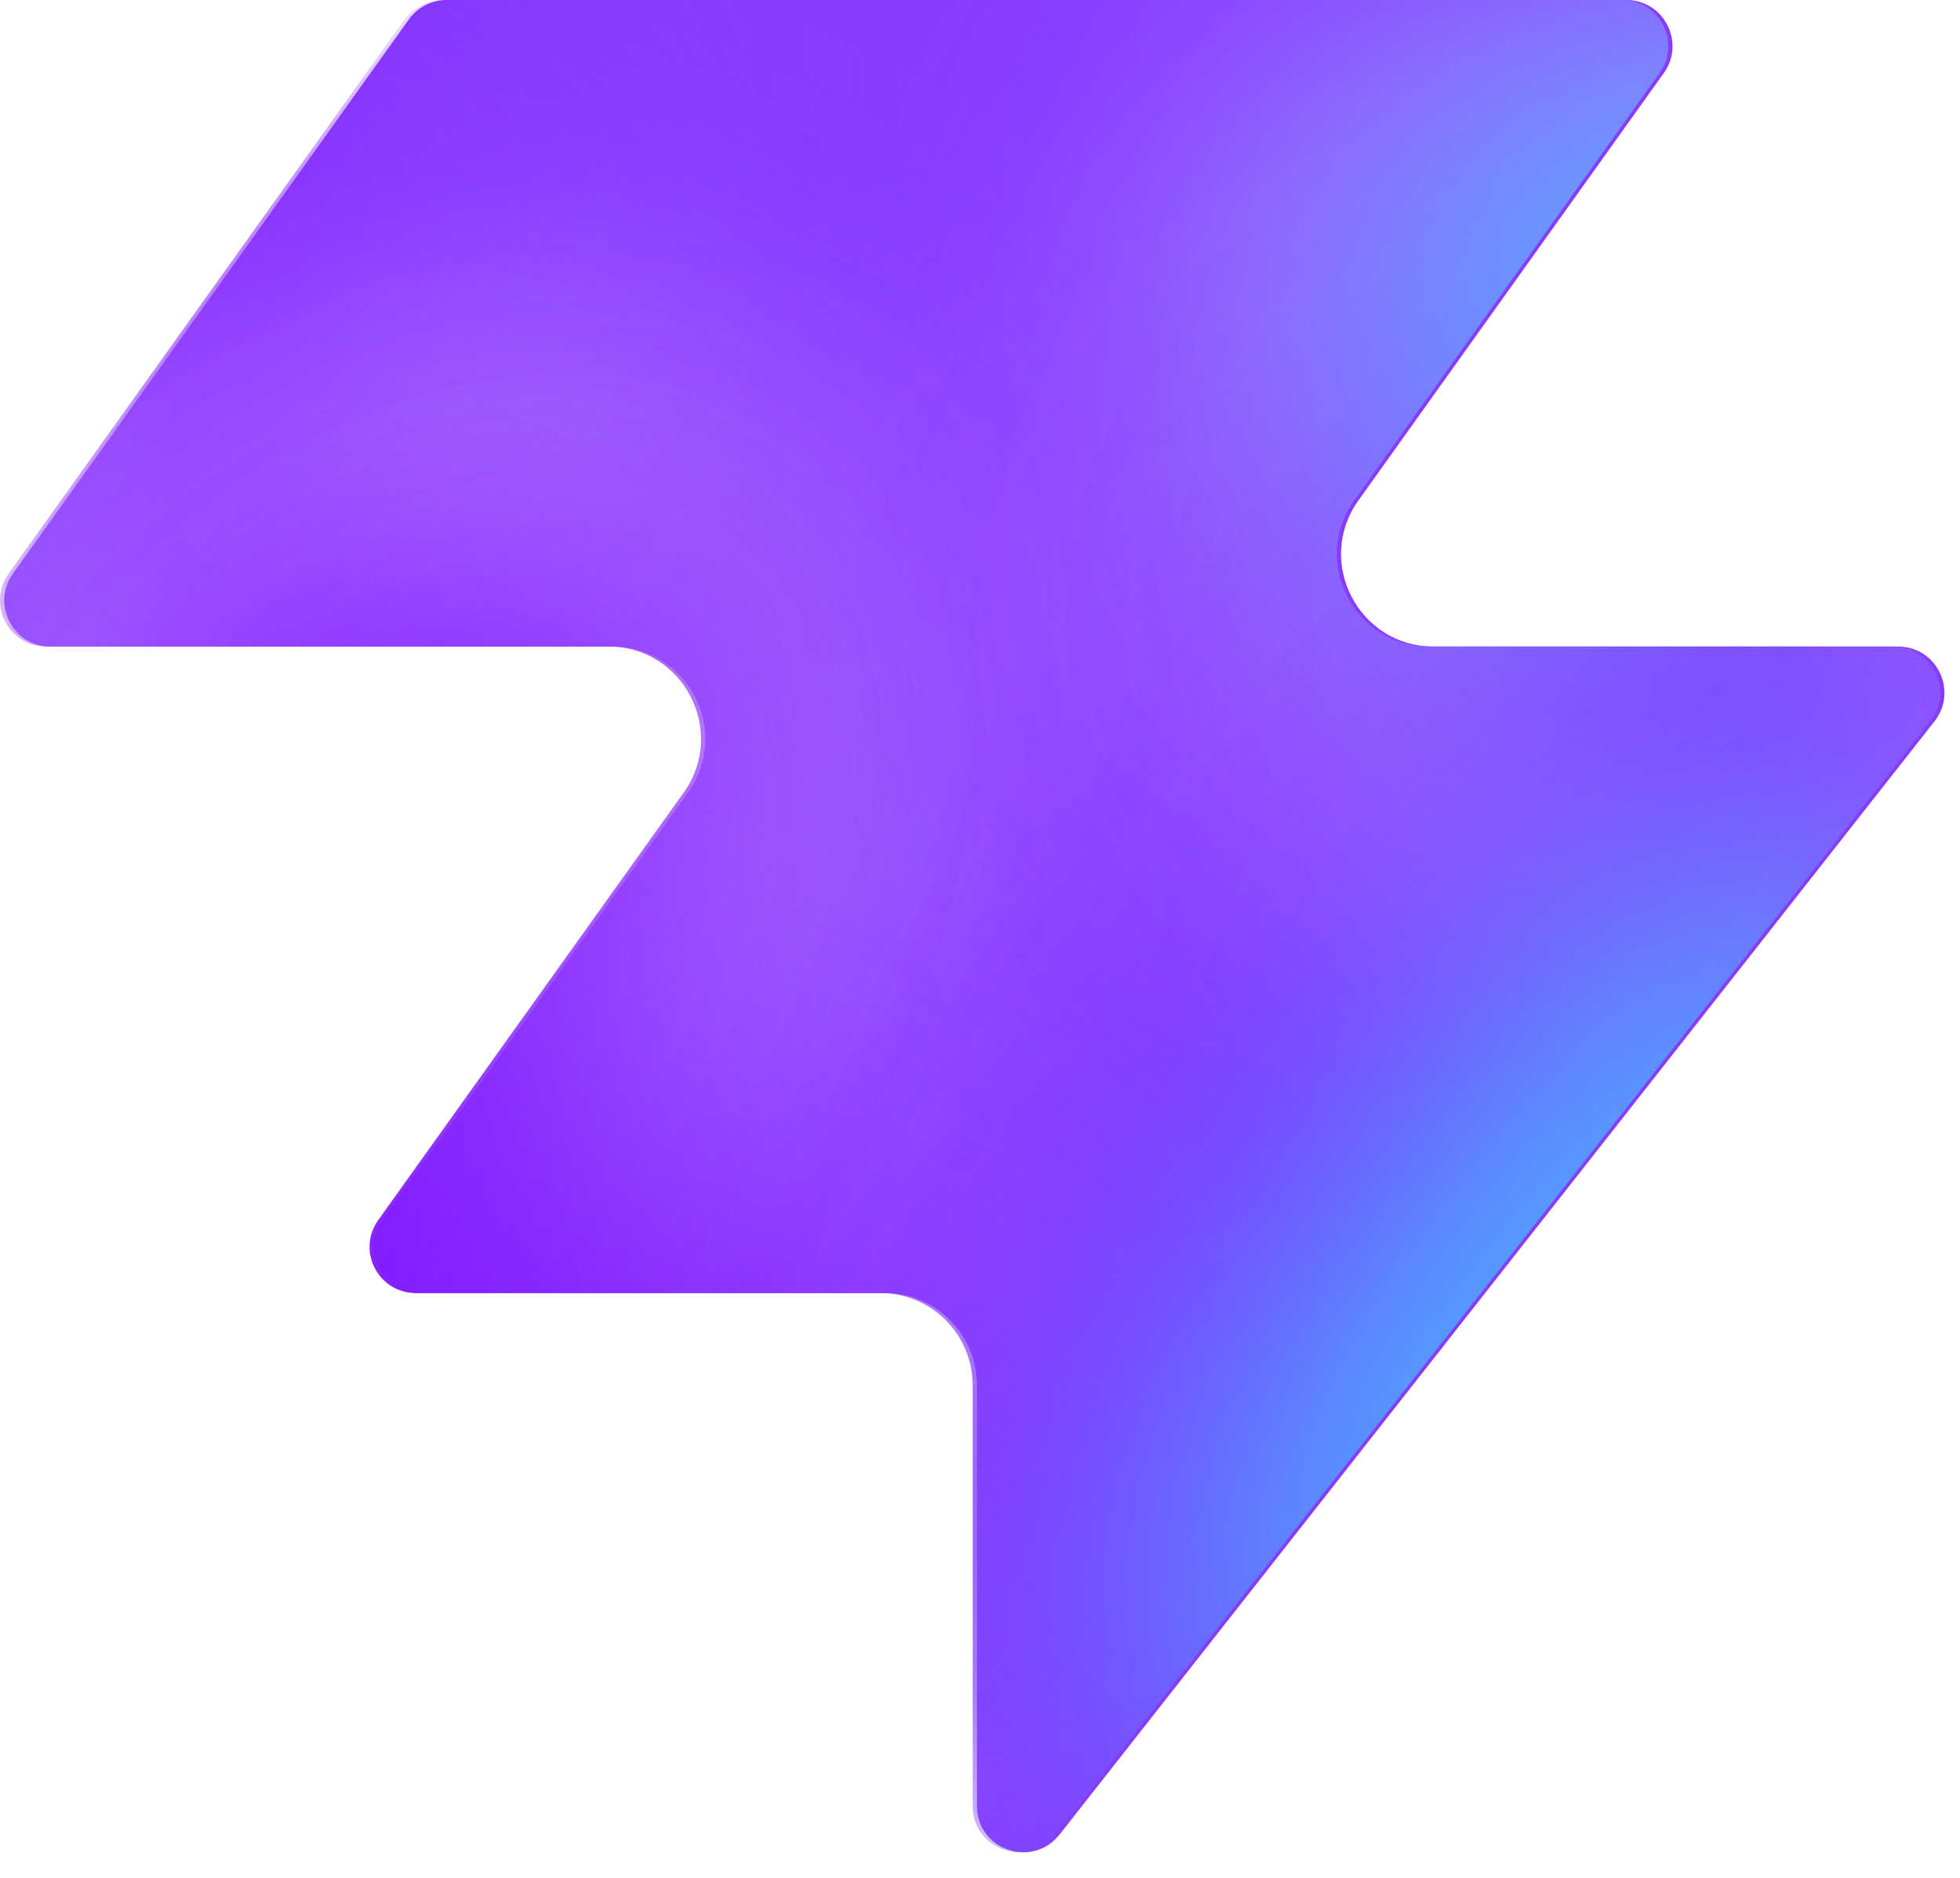
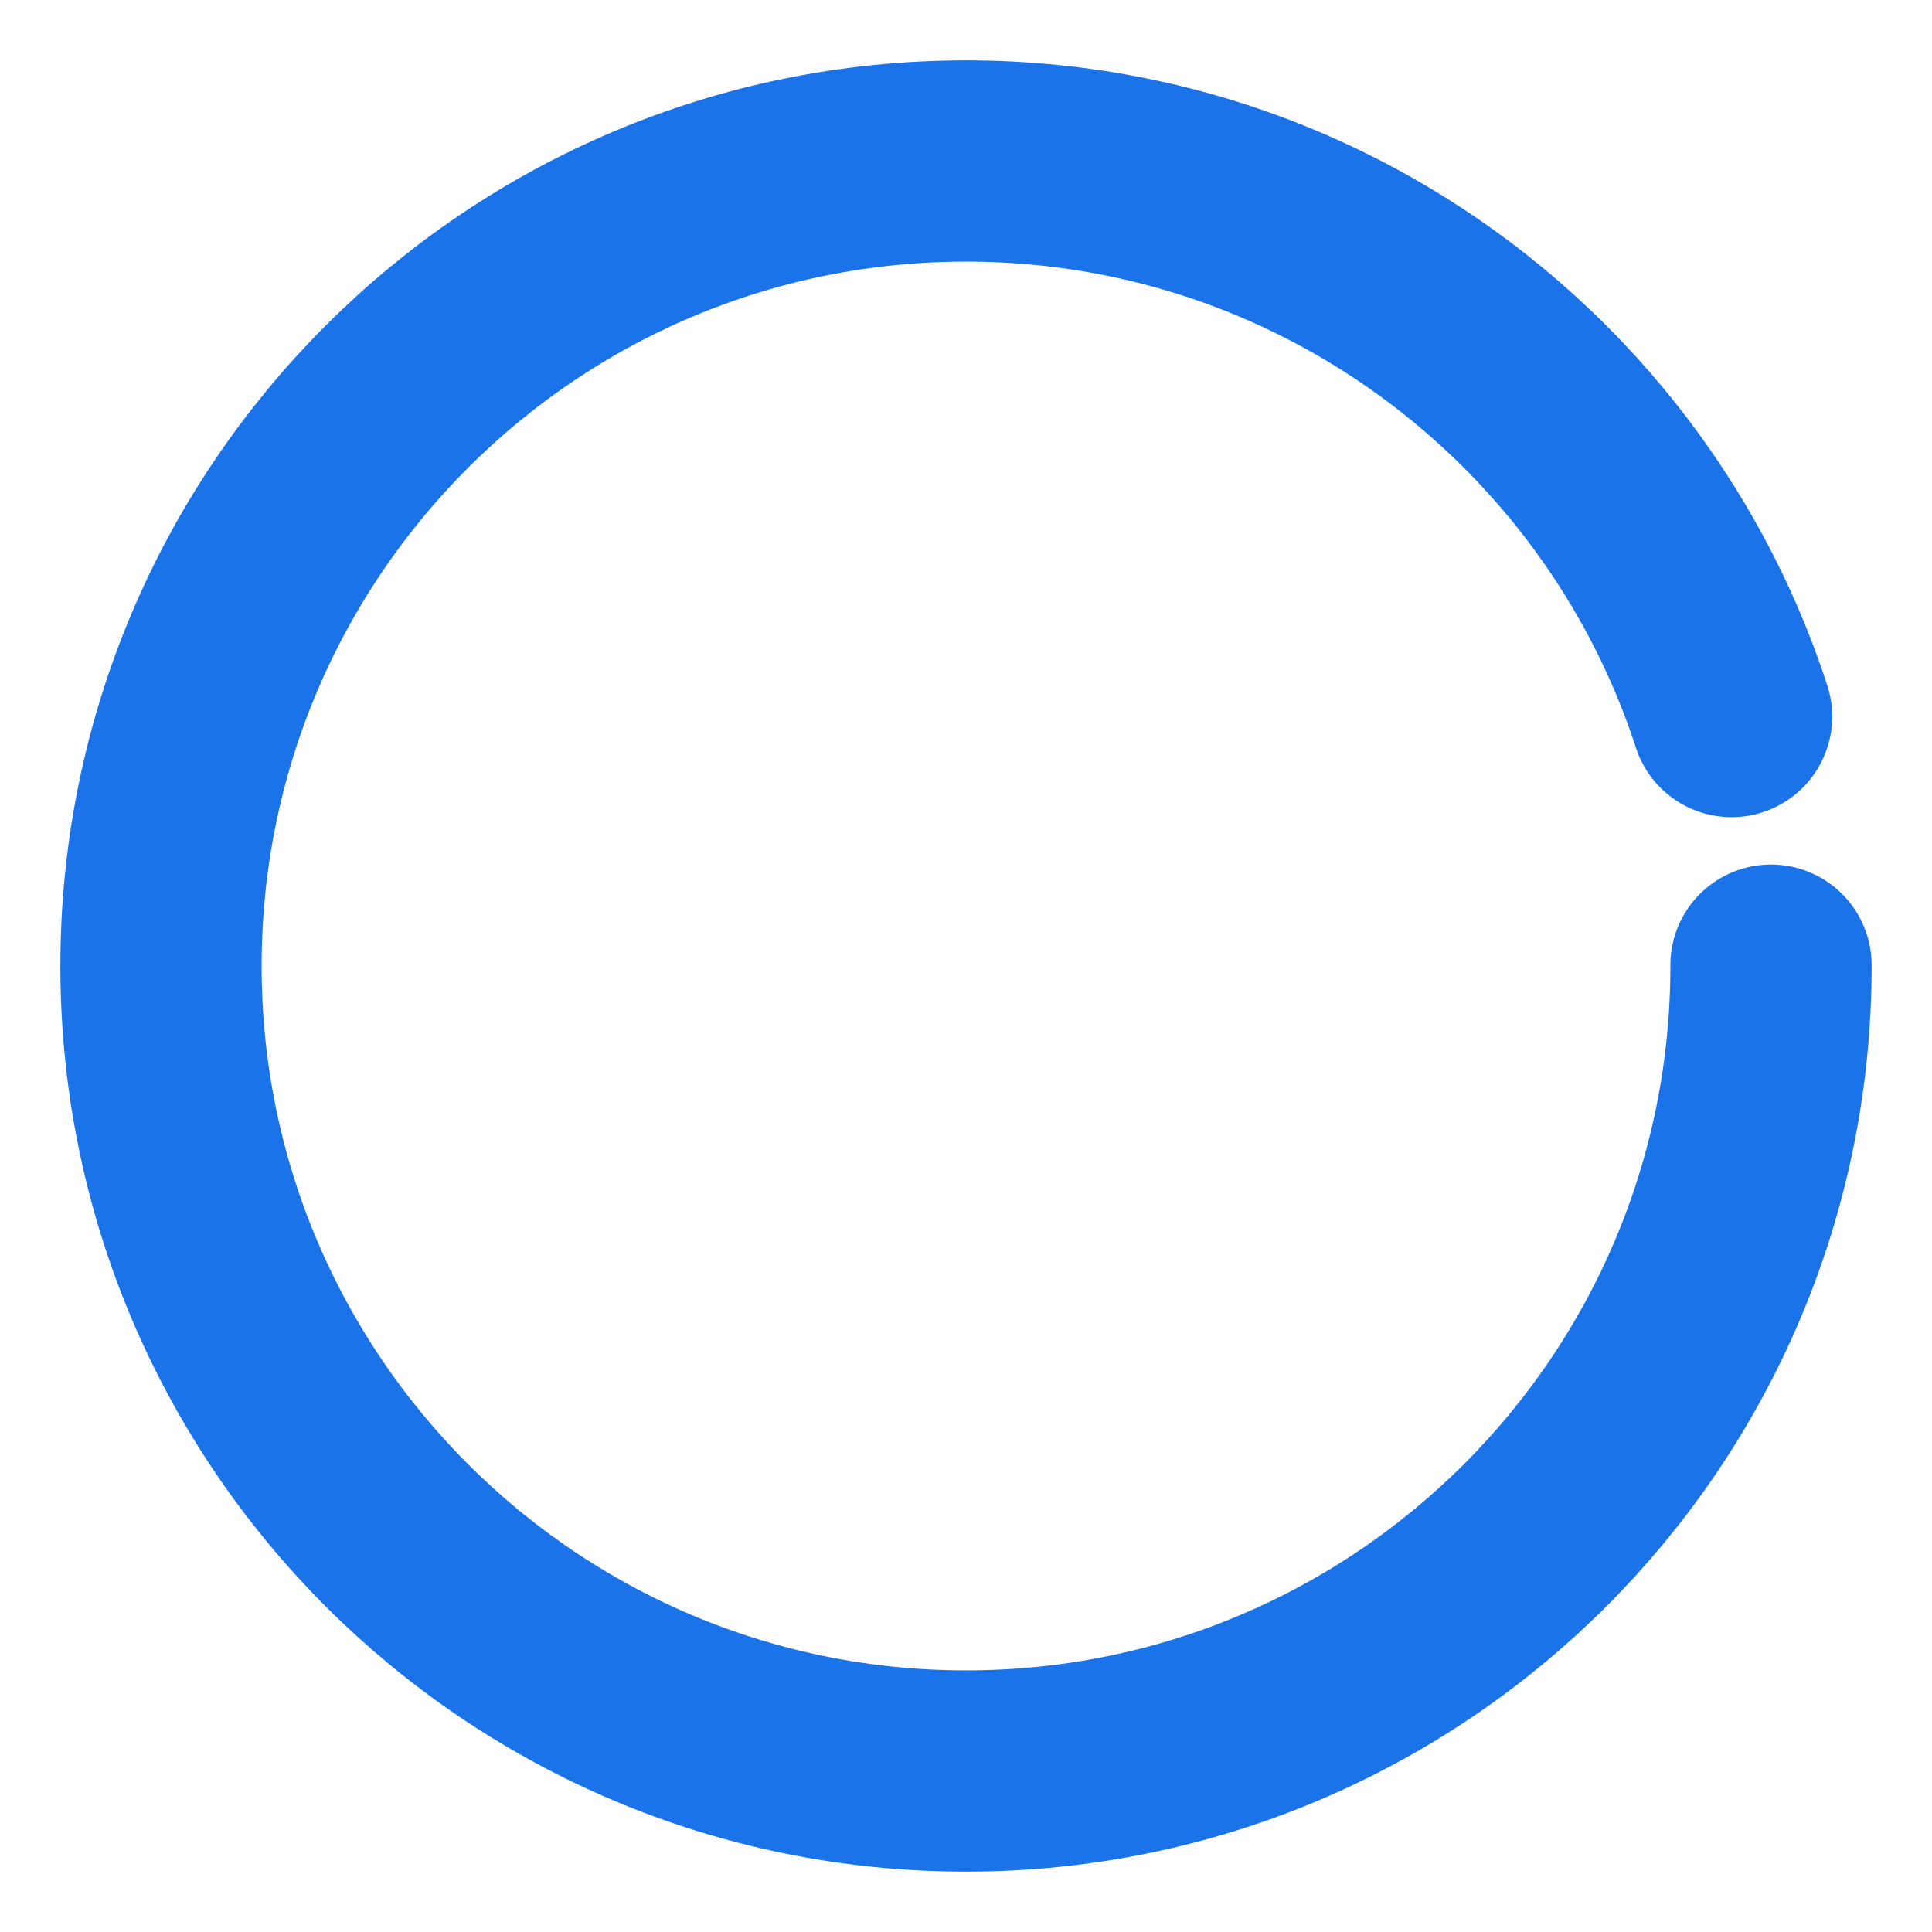
- <svg xmlns="http://www.w3.org/2000/svg" width="48" height="46" fill="none" viewBox="0 0 48 46">
-   <path fill="#863bff" d="M25.946 44.938c-.664.845-2.021.375-2.021-.698V33.937a2.26 2.26 0 0 0-2.262-2.262H10.287c-.92 0-1.456-1.04-.92-1.788l7.48-10.471c1.07-1.497 0-3.578-1.842-3.578H1.237c-.92 0-1.456-1.04-.92-1.788L10.013.474c.214-.297.556-.474.92-.474h28.894c.92 0 1.456 1.04.92 1.788l-7.48 10.471c-1.07 1.498 0 3.579 1.842 3.579h11.377c.943 0 1.473 1.088.89 1.83L25.947 44.94z" style="fill:#863bff;fill:color(display-p3 .525 .23 1);fill-opacity:1" />
-   <mask id="a" width="48" height="46" x="0" y="0" maskUnits="userSpaceOnUse" style="mask-type:alpha">
-     <path fill="#000" d="M25.842 44.938c-.664.844-2.021.375-2.021-.698V33.937a2.26 2.26 0 0 0-2.262-2.262H10.183c-.92 0-1.456-1.04-.92-1.788l7.48-10.471c1.07-1.498 0-3.579-1.842-3.579H1.133c-.92 0-1.456-1.04-.92-1.787L9.91.473c.214-.297.556-.474.92-.474h28.894c.92 0 1.456 1.04.92 1.788l-7.48 10.471c-1.07 1.498 0 3.578 1.842 3.578h11.377c.943 0 1.473 1.088.89 1.832L25.843 44.94z" style="fill:#000;fill-opacity:1" />
-   </mask>
-   <g mask="url(#a)">
-     <g filter="url(#b)">
-       <ellipse cx="5.508" cy="14.704" fill="#ede6ff" rx="5.508" ry="14.704" style="fill:#ede6ff;fill:color(display-p3 .927 .903 1);fill-opacity:1" transform="matrix(.00324 1 1 -.00324 -4.47 31.516)" />
-     </g>
-     <g filter="url(#c)">
-       <ellipse cx="10.399" cy="29.851" fill="#ede6ff" rx="10.399" ry="29.851" style="fill:#ede6ff;fill:color(display-p3 .927 .903 1);fill-opacity:1" transform="matrix(.00324 1 1 -.00324 -39.328 7.883)" />
-     </g>
-     <g filter="url(#d)">
-       <ellipse cx="5.508" cy="30.487" fill="#7e14ff" rx="5.508" ry="30.487" style="fill:#7e14ff;fill:color(display-p3 .492 .077 1);fill-opacity:1" transform="rotate(89.814 -25.913 -14.639)scale(1 -1)" />
-     </g>
-     <g filter="url(#e)">
-       <ellipse cx="5.508" cy="30.599" fill="#7e14ff" rx="5.508" ry="30.599" style="fill:#7e14ff;fill:color(display-p3 .492 .077 1);fill-opacity:1" transform="rotate(89.814 -32.644 -3.334)scale(1 -1)" />
-     </g>
-     <g filter="url(#f)">
-       <ellipse cx="5.508" cy="30.599" fill="#7e14ff" rx="5.508" ry="30.599" style="fill:#7e14ff;fill:color(display-p3 .492 .077 1);fill-opacity:1" transform="matrix(.00324 1 1 -.00324 -34.34 30.47)" />
-     </g>
-     <g filter="url(#g)">
-       <ellipse cx="14.072" cy="22.078" fill="#ede6ff" rx="14.072" ry="22.078" style="fill:#ede6ff;fill:color(display-p3 .927 .903 1);fill-opacity:1" transform="rotate(93.35 24.506 48.493)scale(-1 1)" />
-     </g>
-     <g filter="url(#h)">
-       <ellipse cx="3.47" cy="21.501" fill="#7e14ff" rx="3.47" ry="21.501" style="fill:#7e14ff;fill:color(display-p3 .492 .077 1);fill-opacity:1" transform="rotate(89.009 28.708 47.59)scale(-1 1)" />
-     </g>
-     <g filter="url(#i)">
-       <ellipse cx="3.47" cy="21.501" fill="#7e14ff" rx="3.47" ry="21.501" style="fill:#7e14ff;fill:color(display-p3 .492 .077 1);fill-opacity:1" transform="rotate(89.009 28.708 47.59)scale(-1 1)" />
-     </g>
-     <g filter="url(#j)">
-       <ellipse cx=".387" cy="8.972" fill="#7e14ff" rx="4.407" ry="29.108" style="fill:#7e14ff;fill:color(display-p3 .492 .077 1);fill-opacity:1" transform="rotate(39.51 .387 8.972)" />
-     </g>
-     <g filter="url(#k)">
-       <ellipse cx="47.523" cy="-6.092" fill="#7e14ff" rx="4.407" ry="29.108" style="fill:#7e14ff;fill:color(display-p3 .492 .077 1);fill-opacity:1" transform="rotate(37.892 47.523 -6.092)" />
-     </g>
-     <g filter="url(#l)">
-       <ellipse cx="41.412" cy="6.333" fill="#47bfff" rx="5.971" ry="9.665" style="fill:#47bfff;fill:color(display-p3 .28 .748 1);fill-opacity:1" transform="rotate(37.892 41.412 6.333)" />
-     </g>
-     <g filter="url(#m)">
-       <ellipse cx="-1.879" cy="38.332" fill="#7e14ff" rx="4.407" ry="29.108" style="fill:#7e14ff;fill:color(display-p3 .492 .077 1);fill-opacity:1" transform="rotate(37.892 -1.88 38.332)" />
-     </g>
-     <g filter="url(#n)">
-       <ellipse cx="-1.879" cy="38.332" fill="#7e14ff" rx="4.407" ry="29.108" style="fill:#7e14ff;fill:color(display-p3 .492 .077 1);fill-opacity:1" transform="rotate(37.892 -1.88 38.332)" />
-     </g>
-     <g filter="url(#o)">
-       <ellipse cx="35.651" cy="29.907" fill="#7e14ff" rx="4.407" ry="29.108" style="fill:#7e14ff;fill:color(display-p3 .492 .077 1);fill-opacity:1" transform="rotate(37.892 35.651 29.907)" />
-     </g>
-     <g filter="url(#p)">
-       <ellipse cx="38.418" cy="32.4" fill="#47bfff" rx="5.971" ry="15.297" style="fill:#47bfff;fill:color(display-p3 .28 .748 1);fill-opacity:1" transform="rotate(37.892 38.418 32.4)" />
-     </g>
-   </g>
-   <defs>
-     <filter id="b" width="60.045" height="41.654" x="-19.77" y="16.149" color-interpolation-filters="sRGB" filterUnits="userSpaceOnUse">
-       <feFlood flood-opacity="0" result="BackgroundImageFix" />
-       <feBlend in="SourceGraphic" in2="BackgroundImageFix" result="shape" />
-       <feGaussianBlur result="effect1_foregroundBlur_2002_17158" stdDeviation="7.659" />
-     </filter>
-     <filter id="c" width="90.34" height="51.437" x="-54.613" y="-7.533" color-interpolation-filters="sRGB" filterUnits="userSpaceOnUse">
-       <feFlood flood-opacity="0" result="BackgroundImageFix" />
-       <feBlend in="SourceGraphic" in2="BackgroundImageFix" result="shape" />
-       <feGaussianBlur result="effect1_foregroundBlur_2002_17158" stdDeviation="7.659" />
-     </filter>
-     <filter id="d" width="79.355" height="29.4" x="-49.64" y="2.03" color-interpolation-filters="sRGB" filterUnits="userSpaceOnUse">
-       <feFlood flood-opacity="0" result="BackgroundImageFix" />
-       <feBlend in="SourceGraphic" in2="BackgroundImageFix" result="shape" />
-       <feGaussianBlur result="effect1_foregroundBlur_2002_17158" stdDeviation="4.596" />
-     </filter>
-     <filter id="e" width="79.579" height="29.4" x="-45.045" y="20.029" color-interpolation-filters="sRGB" filterUnits="userSpaceOnUse">
-       <feFlood flood-opacity="0" result="BackgroundImageFix" />
-       <feBlend in="SourceGraphic" in2="BackgroundImageFix" result="shape" />
-       <feGaussianBlur result="effect1_foregroundBlur_2002_17158" stdDeviation="4.596" />
-     </filter>
-     <filter id="f" width="79.579" height="29.4" x="-43.513" y="21.178" color-interpolation-filters="sRGB" filterUnits="userSpaceOnUse">
-       <feFlood flood-opacity="0" result="BackgroundImageFix" />
-       <feBlend in="SourceGraphic" in2="BackgroundImageFix" result="shape" />
-       <feGaussianBlur result="effect1_foregroundBlur_2002_17158" stdDeviation="4.596" />
-     </filter>
-     <filter id="g" width="74.749" height="58.852" x="15.756" y="-17.901" color-interpolation-filters="sRGB" filterUnits="userSpaceOnUse">
-       <feFlood flood-opacity="0" result="BackgroundImageFix" />
-       <feBlend in="SourceGraphic" in2="BackgroundImageFix" result="shape" />
-       <feGaussianBlur result="effect1_foregroundBlur_2002_17158" stdDeviation="7.659" />
-     </filter>
-     <filter id="h" width="61.377" height="25.362" x="23.548" y="2.284" color-interpolation-filters="sRGB" filterUnits="userSpaceOnUse">
-       <feFlood flood-opacity="0" result="BackgroundImageFix" />
-       <feBlend in="SourceGraphic" in2="BackgroundImageFix" result="shape" />
-       <feGaussianBlur result="effect1_foregroundBlur_2002_17158" stdDeviation="4.596" />
-     </filter>
-     <filter id="i" width="61.377" height="25.362" x="23.548" y="2.284" color-interpolation-filters="sRGB" filterUnits="userSpaceOnUse">
-       <feFlood flood-opacity="0" result="BackgroundImageFix" />
-       <feBlend in="SourceGraphic" in2="BackgroundImageFix" result="shape" />
-       <feGaussianBlur result="effect1_foregroundBlur_2002_17158" stdDeviation="4.596" />
-     </filter>
-     <filter id="j" width="56.045" height="63.649" x="-27.636" y="-22.853" color-interpolation-filters="sRGB" filterUnits="userSpaceOnUse">
-       <feFlood flood-opacity="0" result="BackgroundImageFix" />
-       <feBlend in="SourceGraphic" in2="BackgroundImageFix" result="shape" />
-       <feGaussianBlur result="effect1_foregroundBlur_2002_17158" stdDeviation="4.596" />
-     </filter>
-     <filter id="k" width="54.814" height="64.646" x="20.116" y="-38.415" color-interpolation-filters="sRGB" filterUnits="userSpaceOnUse">
-       <feFlood flood-opacity="0" result="BackgroundImageFix" />
-       <feBlend in="SourceGraphic" in2="BackgroundImageFix" result="shape" />
-       <feGaussianBlur result="effect1_foregroundBlur_2002_17158" stdDeviation="4.596" />
-     </filter>
-     <filter id="l" width="33.541" height="35.313" x="24.641" y="-11.323" color-interpolation-filters="sRGB" filterUnits="userSpaceOnUse">
-       <feFlood flood-opacity="0" result="BackgroundImageFix" />
-       <feBlend in="SourceGraphic" in2="BackgroundImageFix" result="shape" />
-       <feGaussianBlur result="effect1_foregroundBlur_2002_17158" stdDeviation="4.596" />
-     </filter>
-     <filter id="m" width="54.814" height="64.646" x="-29.286" y="6.009" color-interpolation-filters="sRGB" filterUnits="userSpaceOnUse">
-       <feFlood flood-opacity="0" result="BackgroundImageFix" />
-       <feBlend in="SourceGraphic" in2="BackgroundImageFix" result="shape" />
-       <feGaussianBlur result="effect1_foregroundBlur_2002_17158" stdDeviation="4.596" />
-     </filter>
-     <filter id="n" width="54.814" height="64.646" x="-29.286" y="6.009" color-interpolation-filters="sRGB" filterUnits="userSpaceOnUse">
-       <feFlood flood-opacity="0" result="BackgroundImageFix" />
-       <feBlend in="SourceGraphic" in2="BackgroundImageFix" result="shape" />
-       <feGaussianBlur result="effect1_foregroundBlur_2002_17158" stdDeviation="4.596" />
-     </filter>
-     <filter id="o" width="54.814" height="64.646" x="8.244" y="-2.416" color-interpolation-filters="sRGB" filterUnits="userSpaceOnUse">
-       <feFlood flood-opacity="0" result="BackgroundImageFix" />
-       <feBlend in="SourceGraphic" in2="BackgroundImageFix" result="shape" />
-       <feGaussianBlur result="effect1_foregroundBlur_2002_17158" stdDeviation="4.596" />
-     </filter>
-     <filter id="p" width="39.409" height="43.623" x="18.713" y="10.588" color-interpolation-filters="sRGB" filterUnits="userSpaceOnUse">
-       <feFlood flood-opacity="0" result="BackgroundImageFix" />
-       <feBlend in="SourceGraphic" in2="BackgroundImageFix" result="shape" />
-       <feGaussianBlur result="effect1_foregroundBlur_2002_17158" stdDeviation="4.596" />
-     </filter>
-   </defs>
+ <svg xmlns="http://www.w3.org/2000/svg" viewBox="0 0 24 24" width="24" height="24">
+   <circle cx="12" cy="12" r="10" fill="none" stroke="#1A73E8" stroke-width="2.5" stroke-linecap="round" stroke-dasharray="59.69 3.14" />
</svg>
